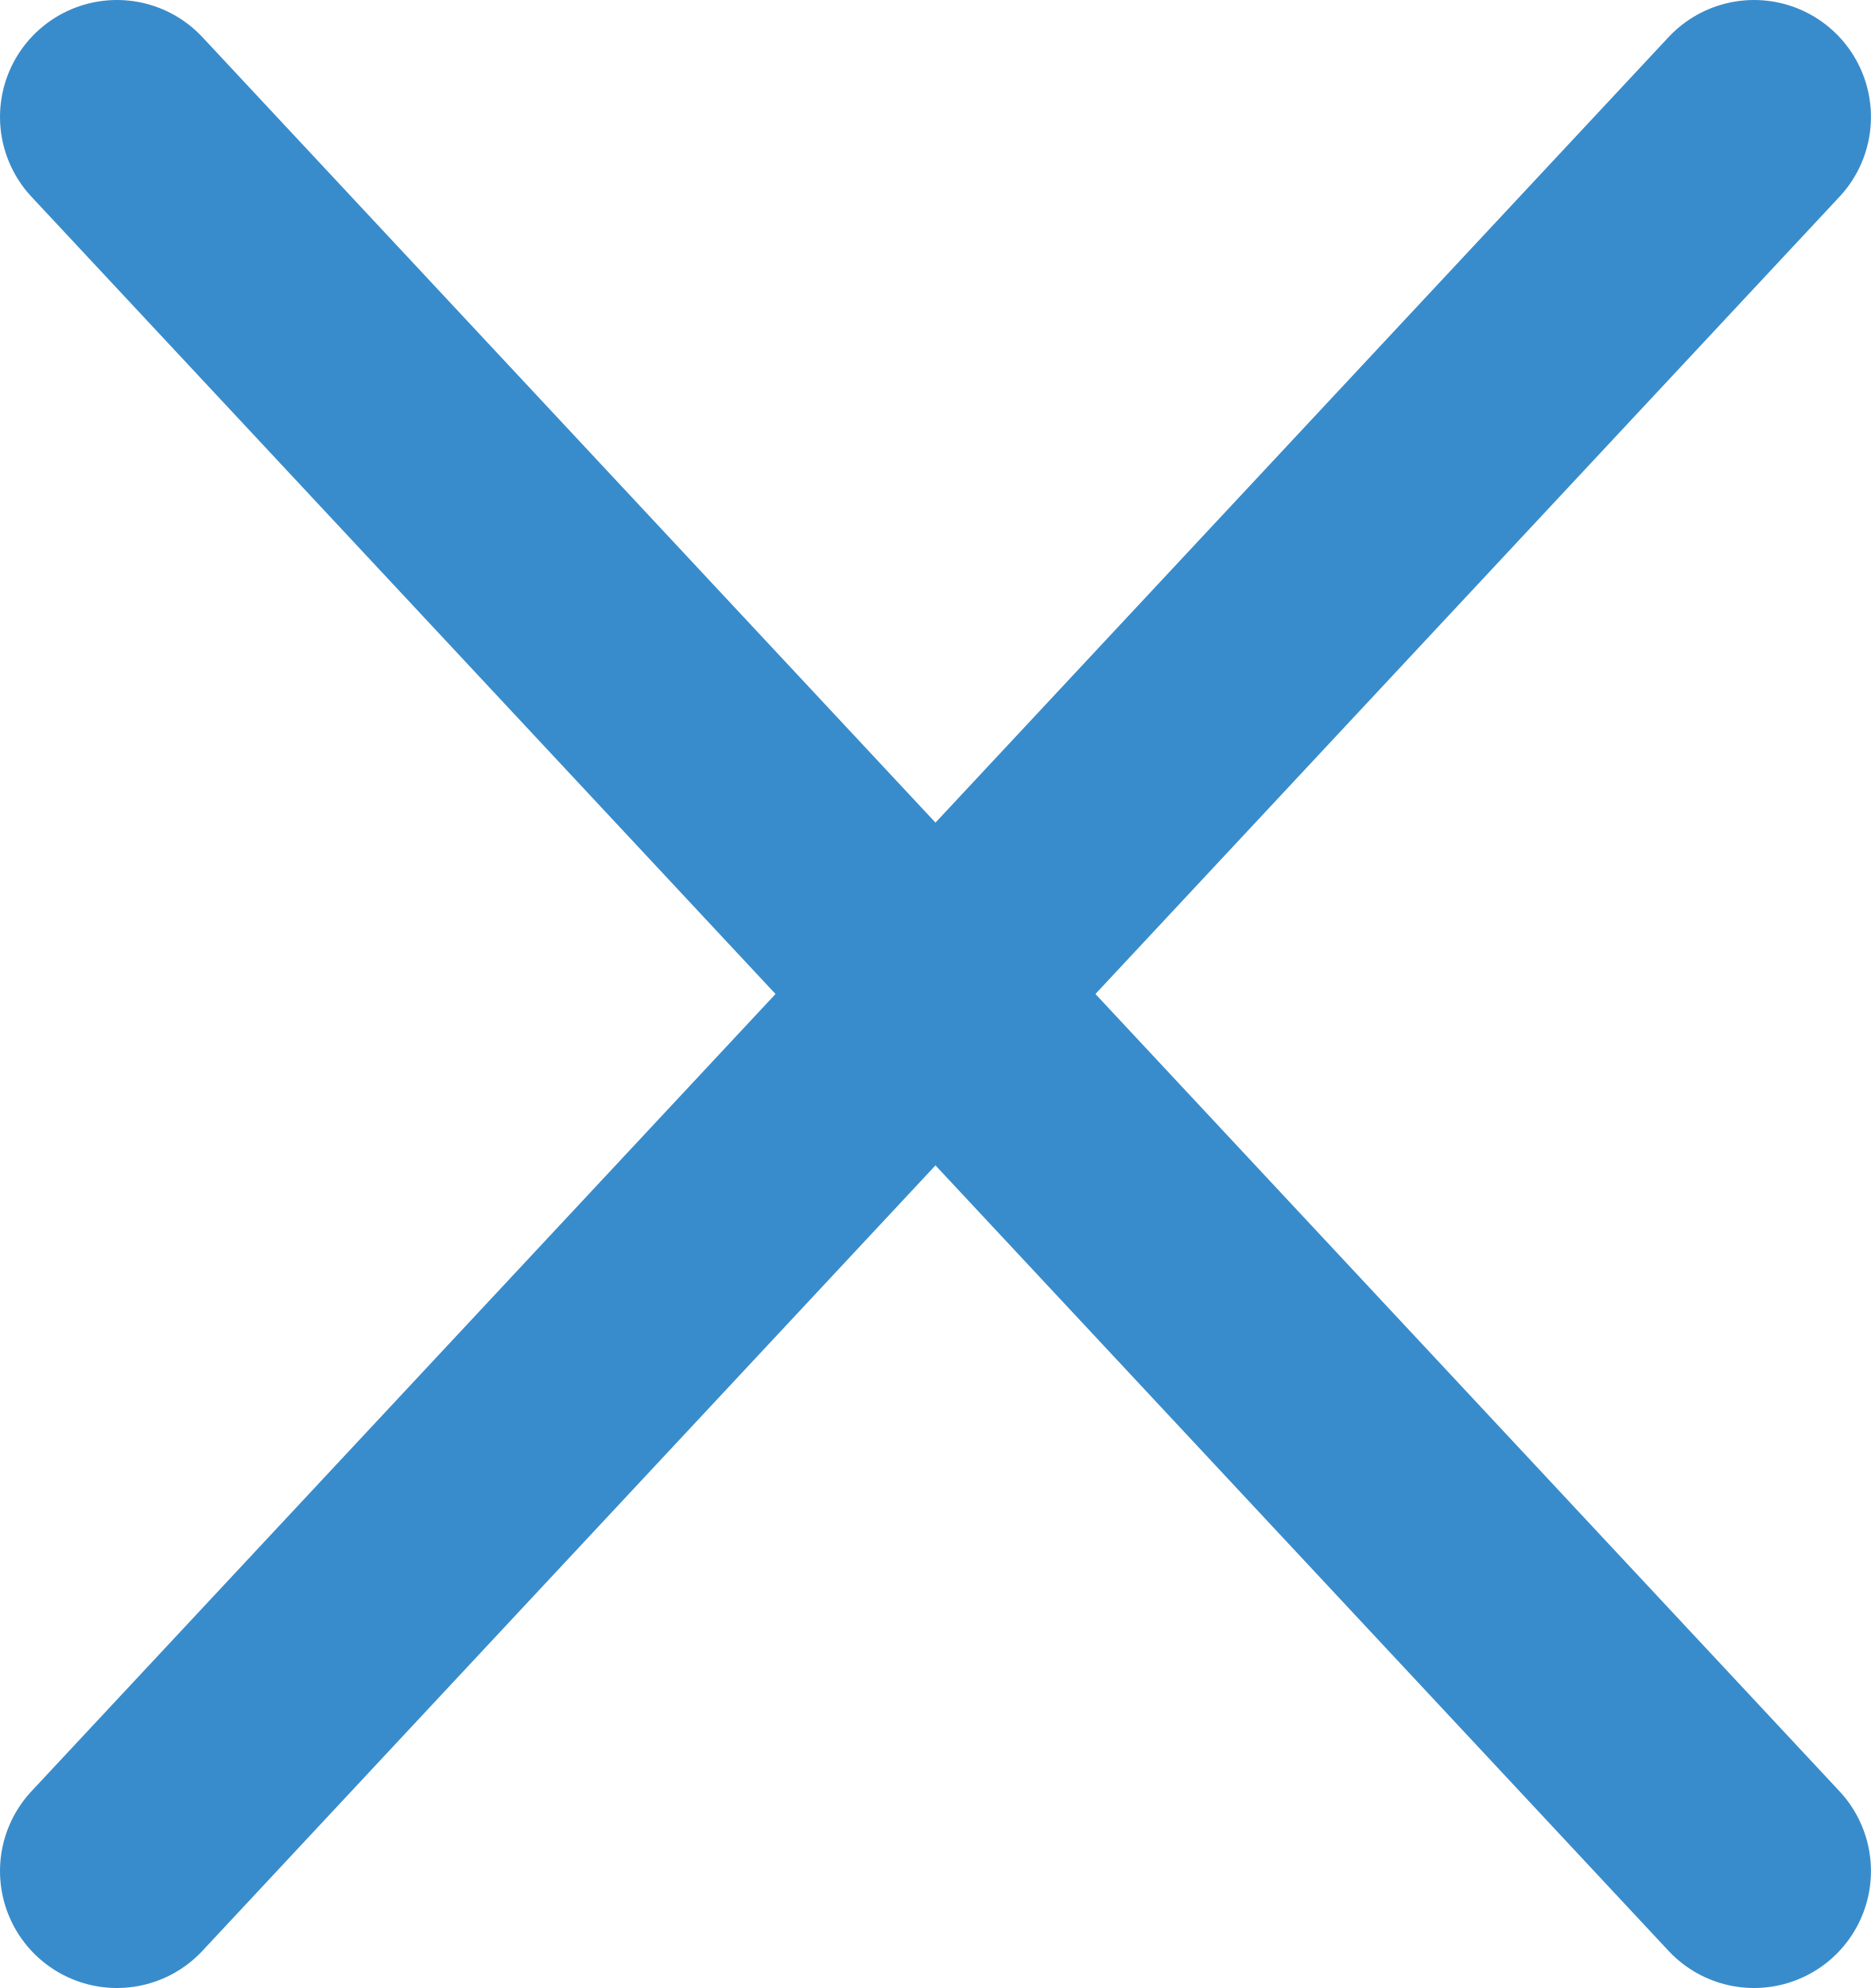
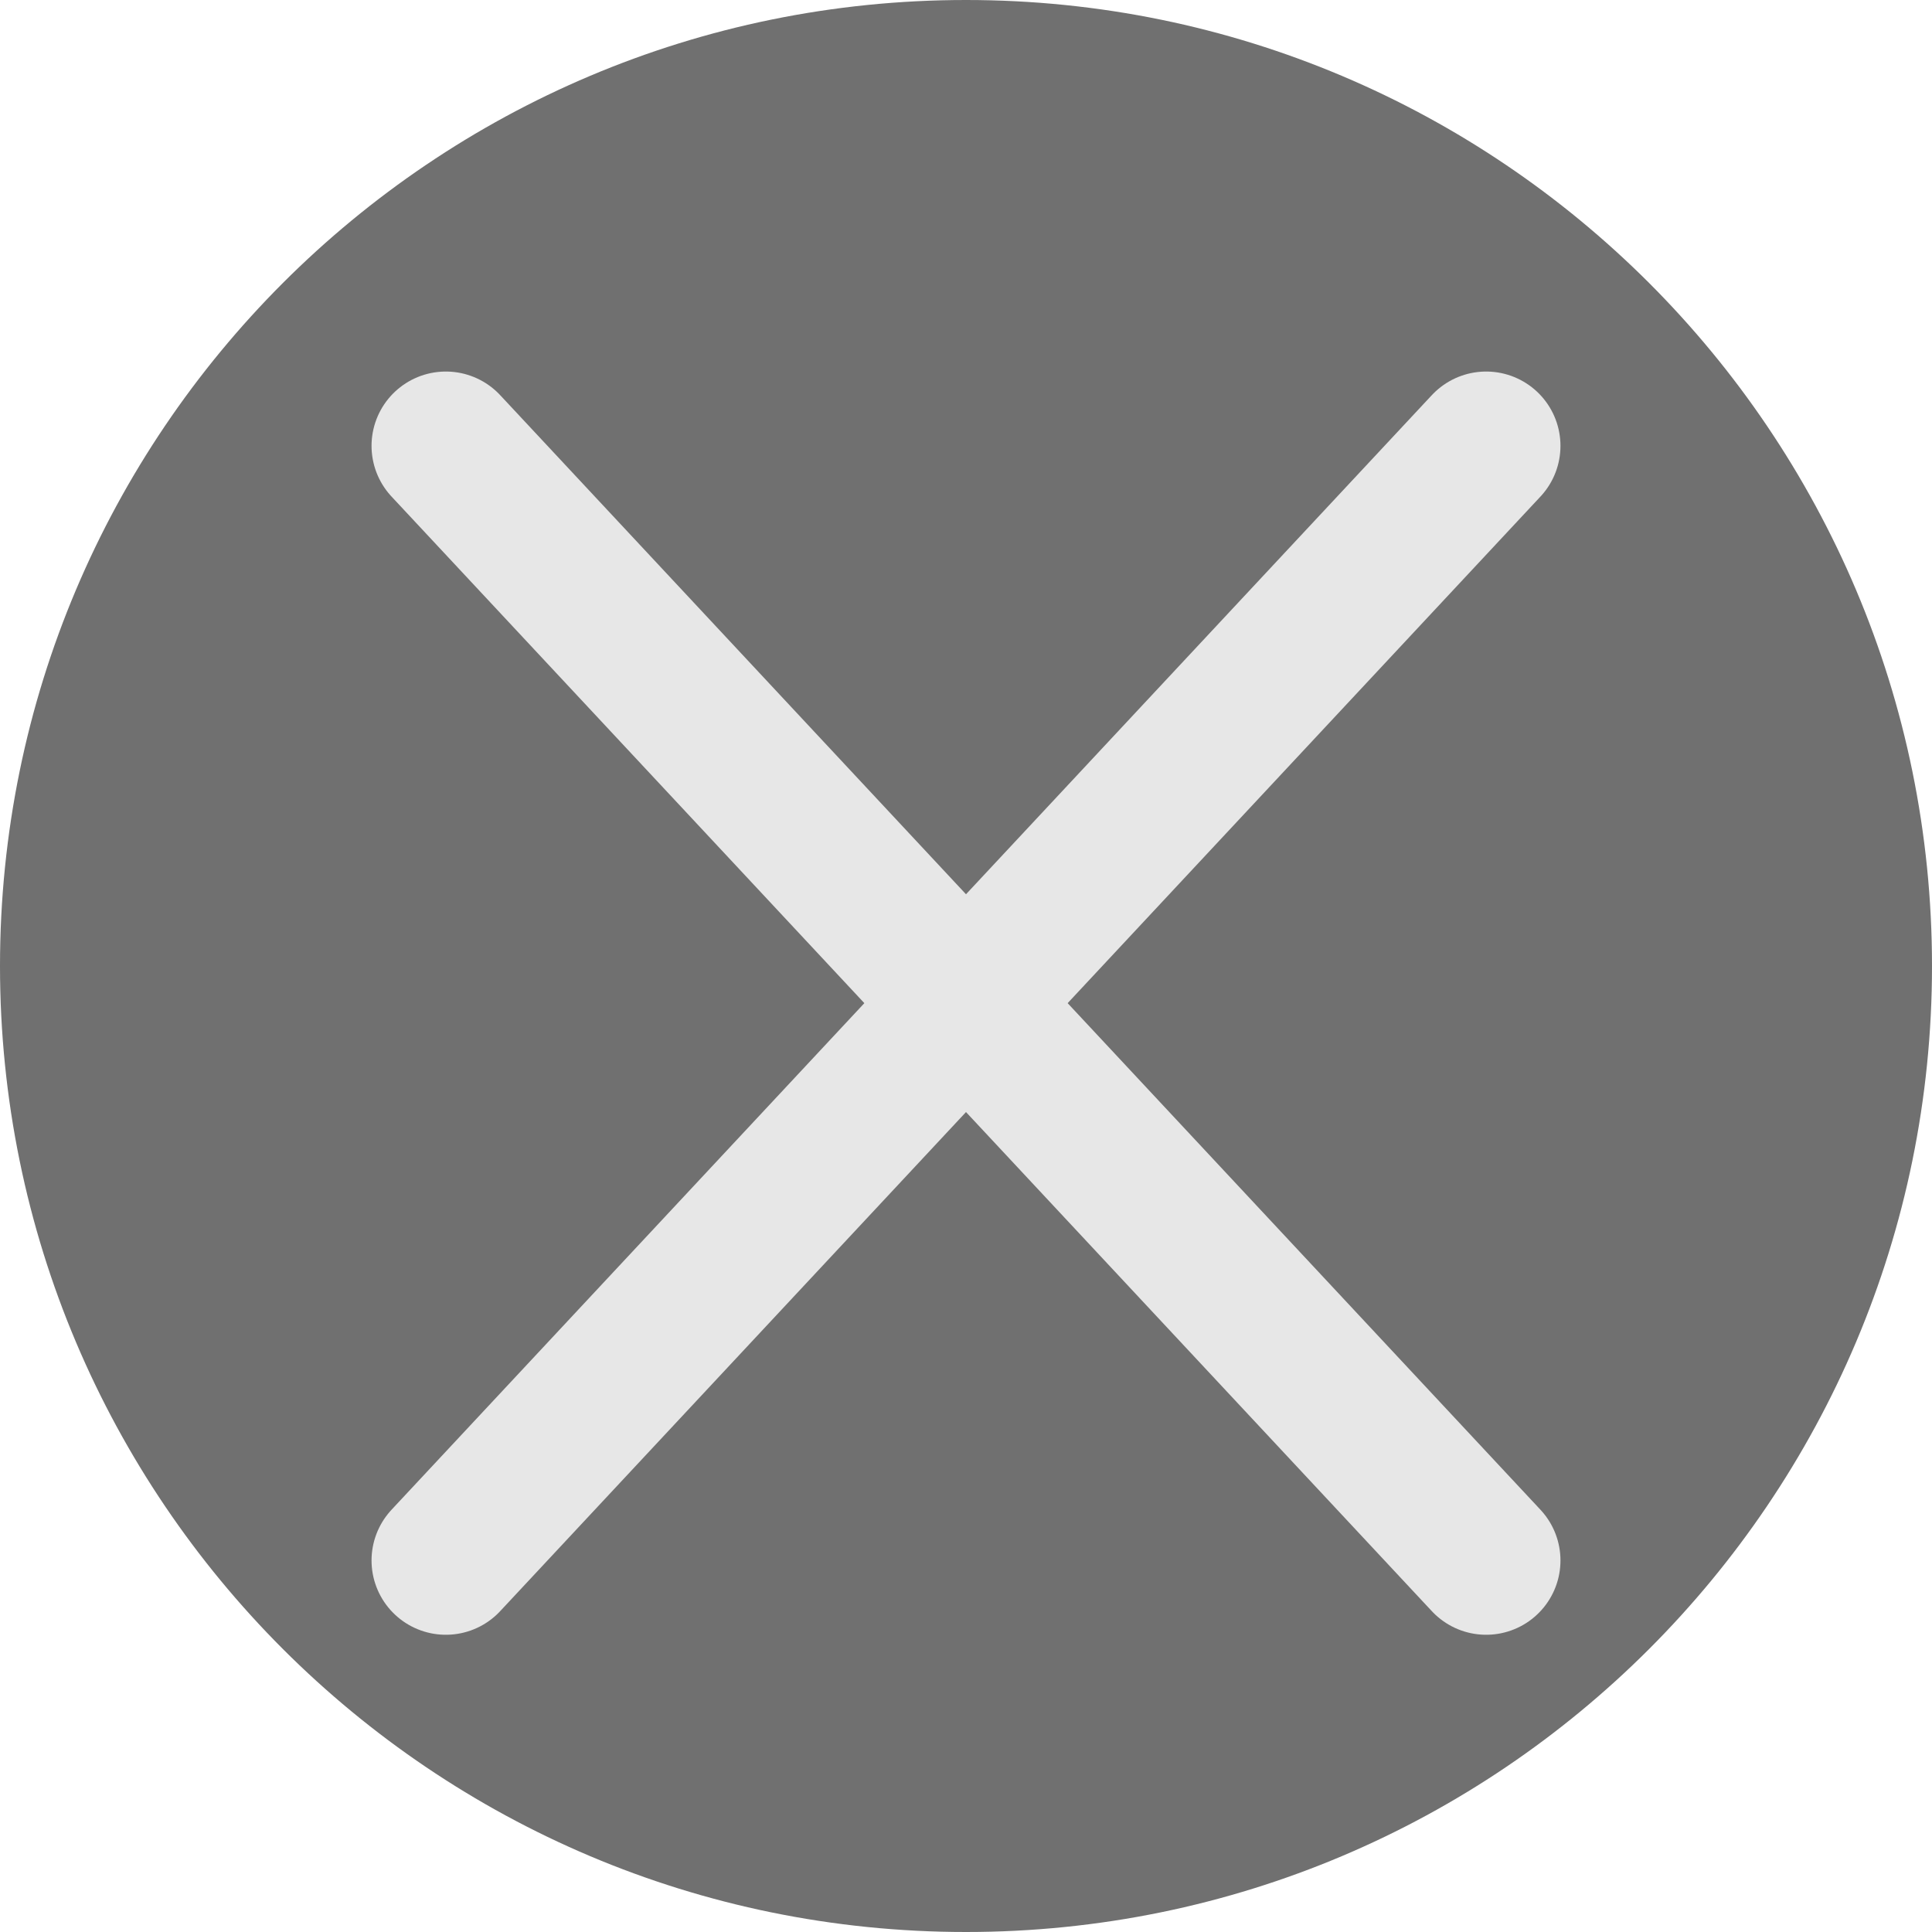
- <svg xmlns="http://www.w3.org/2000/svg" width="16" height="17" viewBox="0 0 16 17" fill="none">
-   <g id="Exit button">
-     <path id="Vector 19" d="M1 1L8 8.5L15 16" stroke="#398CCB" stroke-width="2" stroke-linecap="round" />
-     <path id="Vector 20" d="M1 16L8 8.5L15 1" stroke="#398CCB" stroke-width="2" stroke-linecap="round" />
+ <svg xmlns="http://www.w3.org/2000/svg" width="26" height="26" viewBox="0 0 26 26" fill="none">
+   <g id="status=hover">
+     <circle id="Ellipse 13" cx="13" cy="13" r="13" fill="#707070" />
+     <path id="Vector 19" d="M6 6L13 13.5L20 21" stroke="#E7E7E7" stroke-width="2" stroke-linecap="round" />
+     <path id="Vector 20" d="M6 21L13 13.5L20 6" stroke="#E7E7E7" stroke-width="2" stroke-linecap="round" />
  </g>
</svg>
